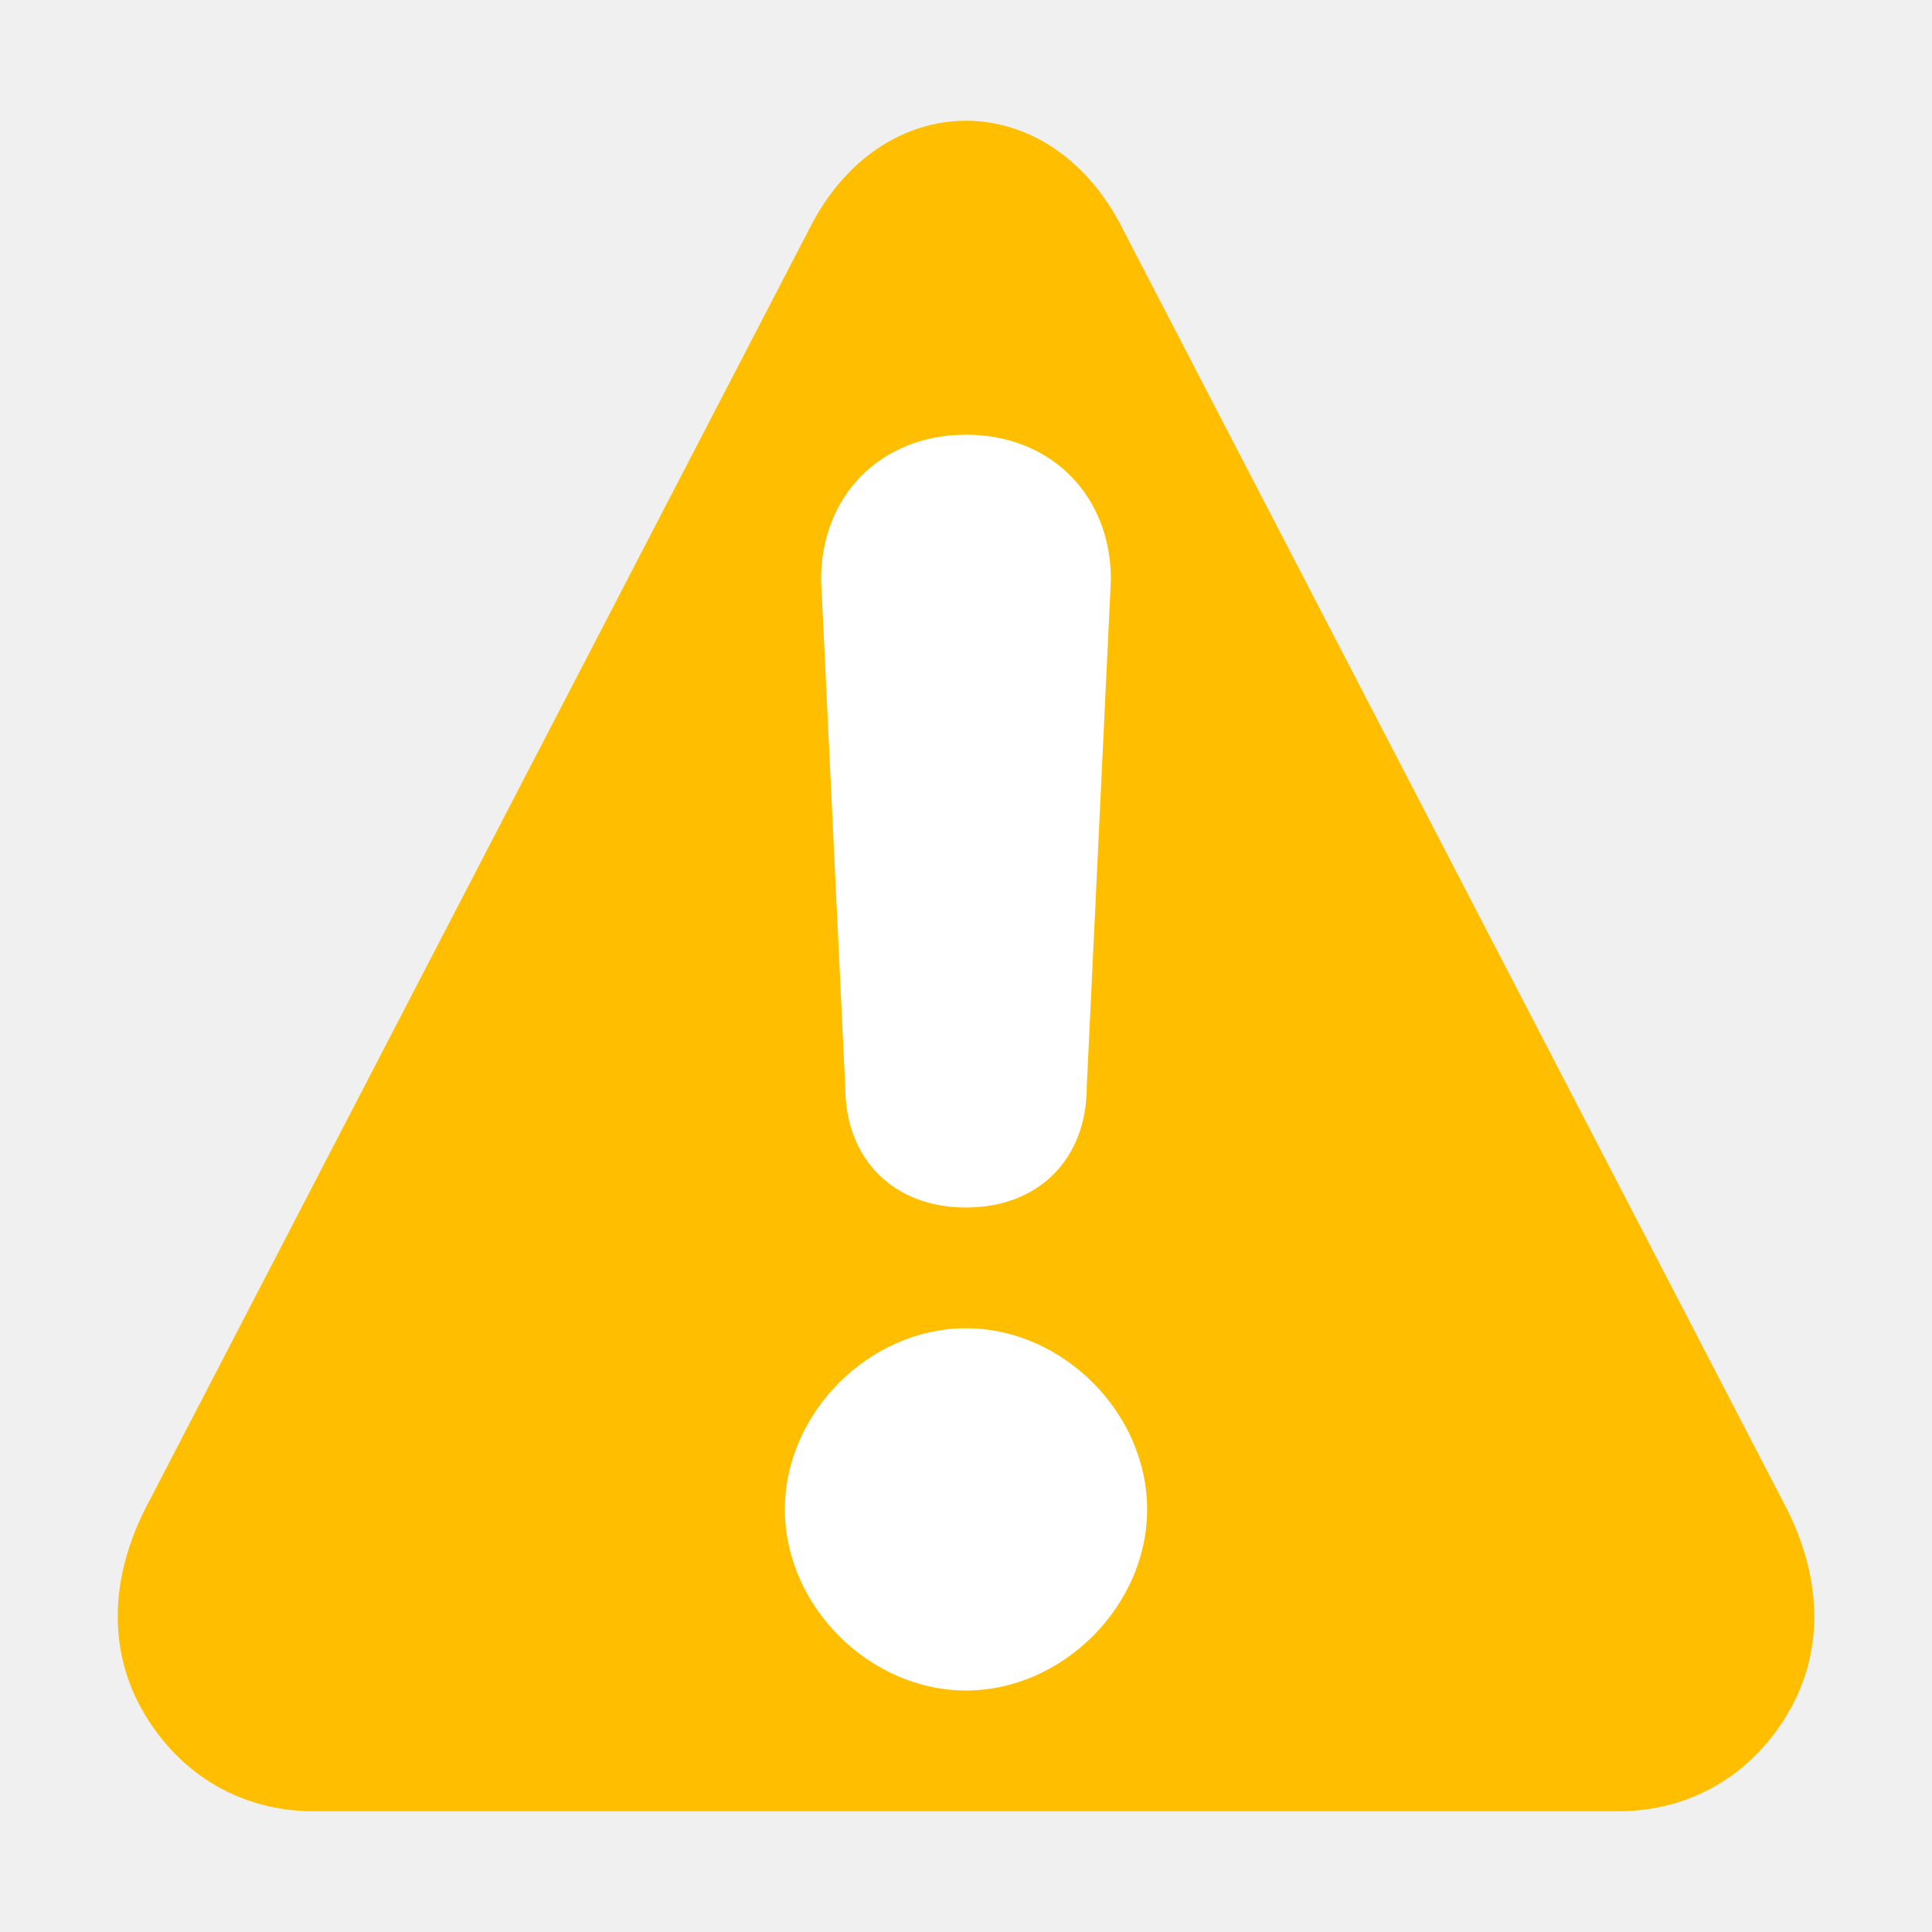
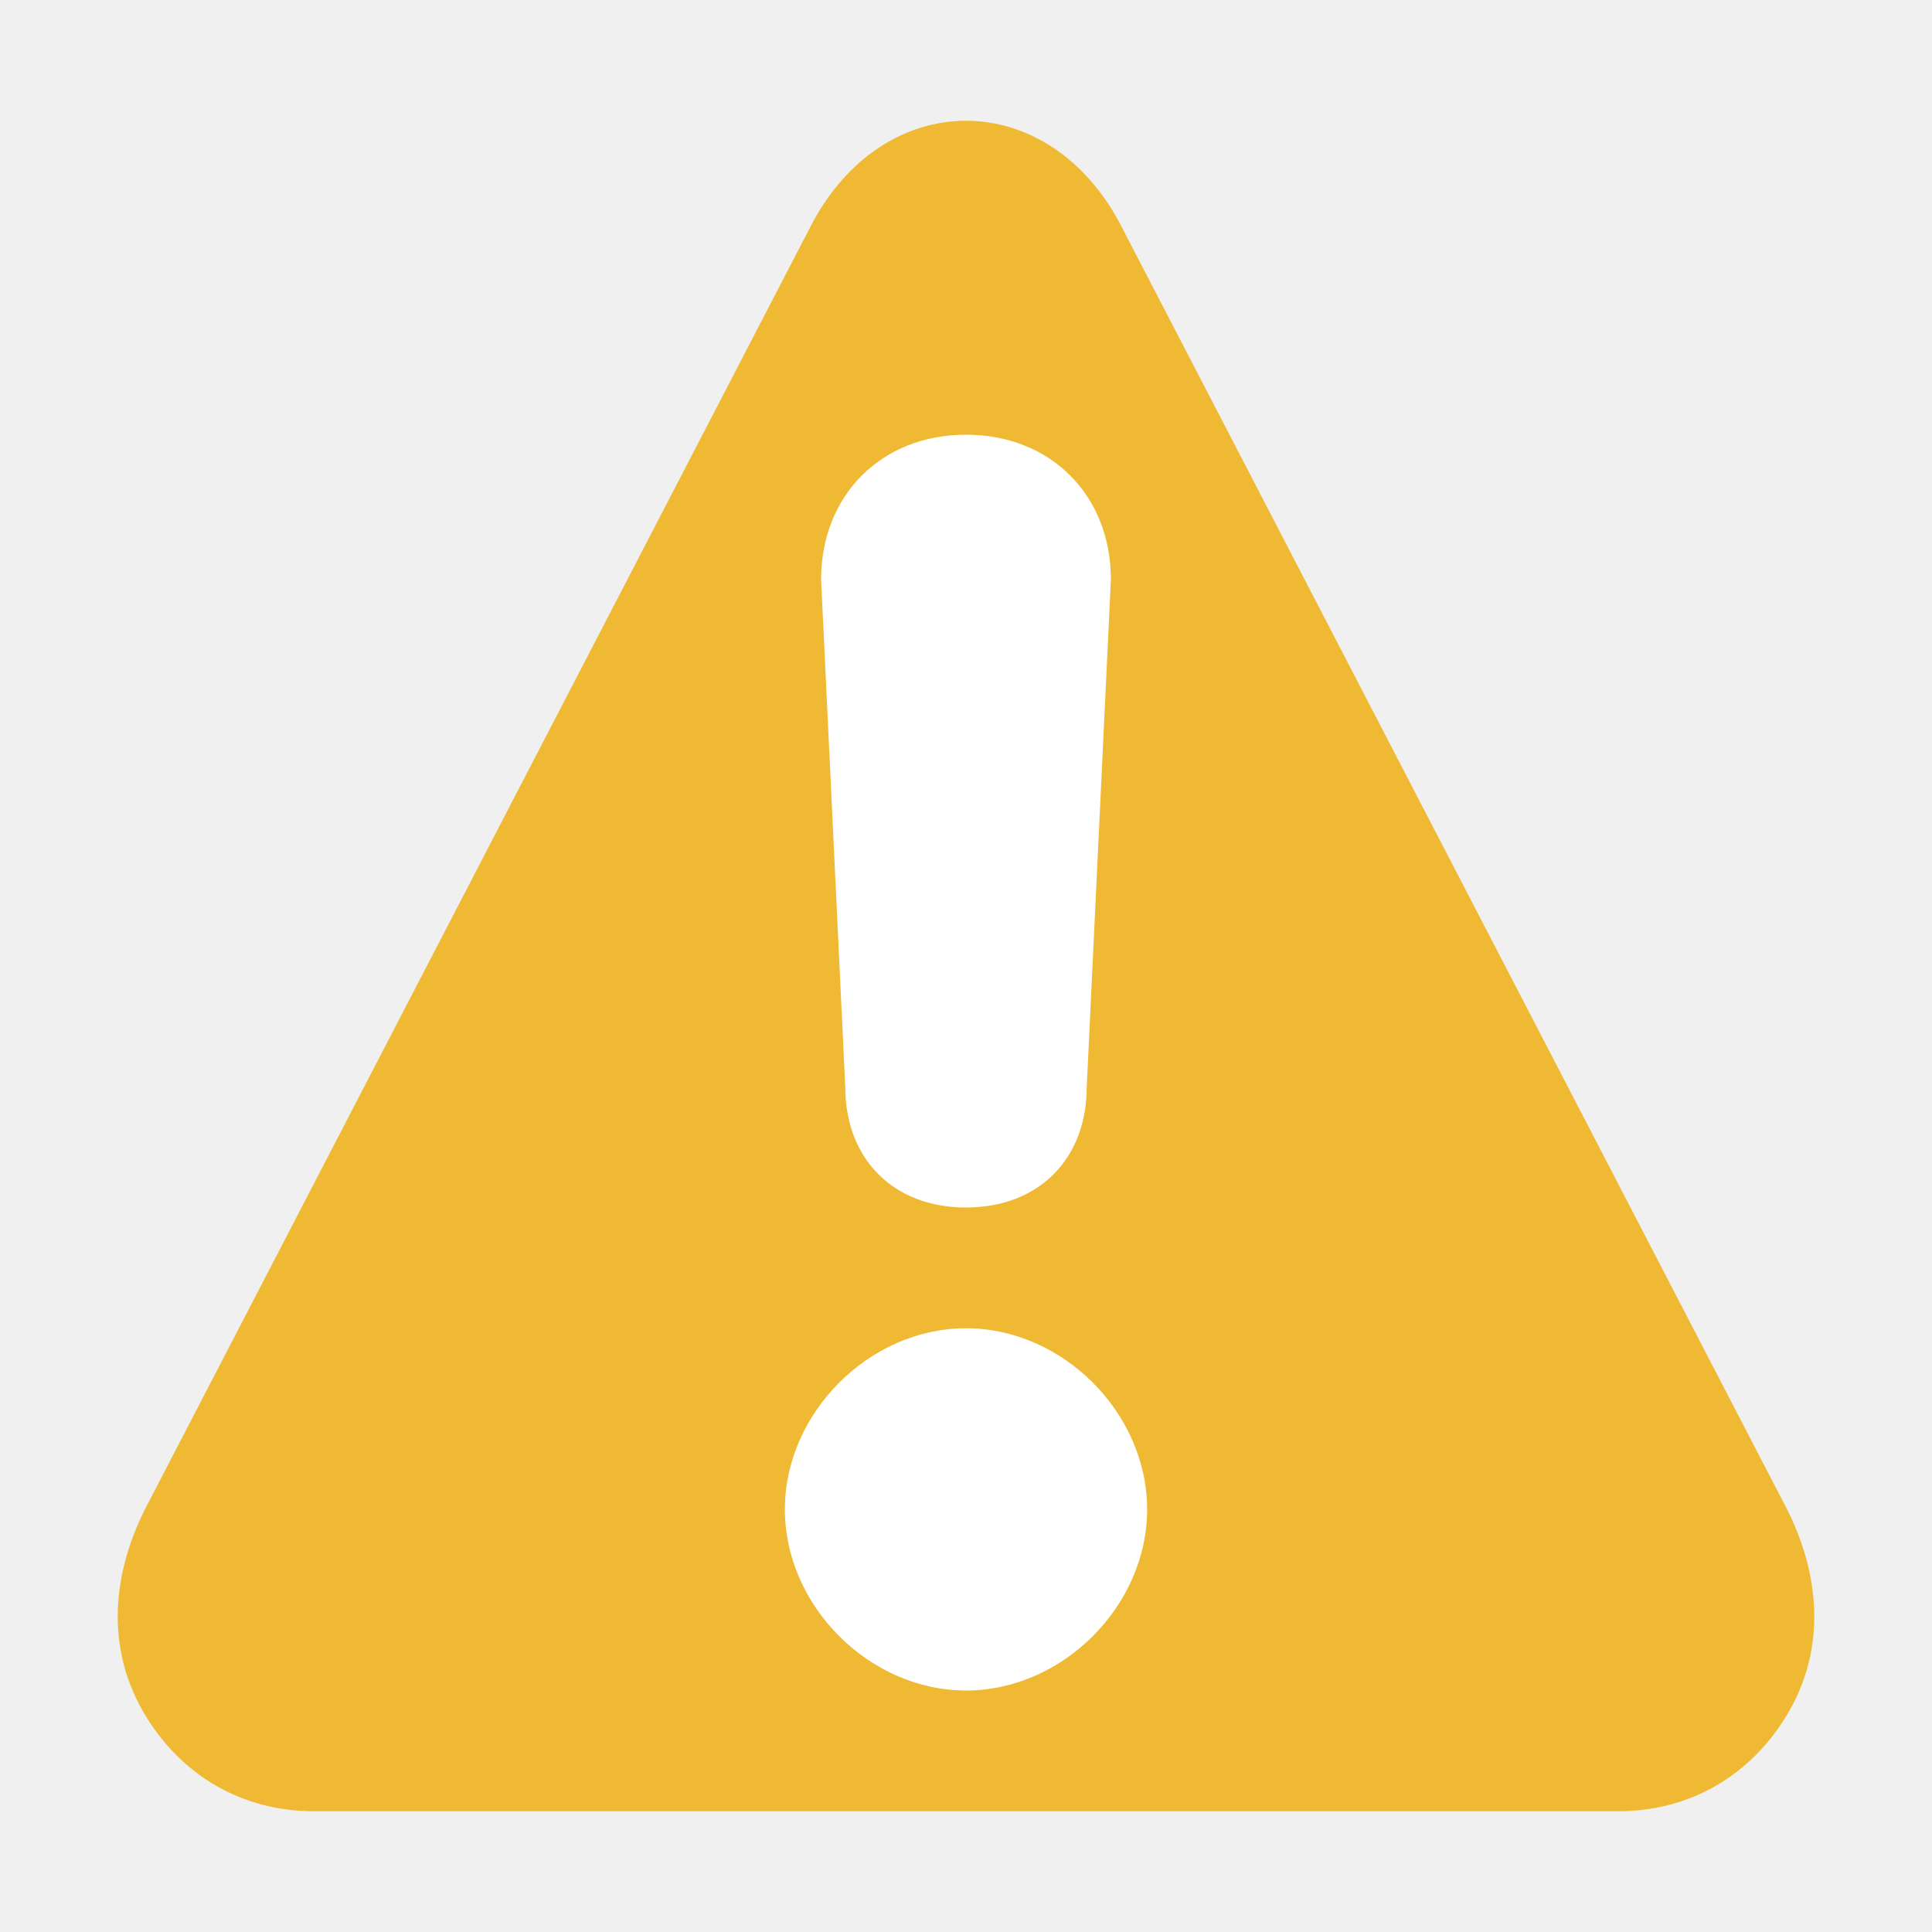
<svg xmlns="http://www.w3.org/2000/svg" width="16" height="16" viewBox="0 0 16 16">
-   <path fill="#ffbf00" d="M14.8,12.5L9.3,1.9C9,1.3,8.5,1,8,1C7.5,1,7,1.3,6.7,1.9L1.2,12.5c-0.3,0.6-0.3,1.2,0,1.7C1.5,14.7,2,15,2.6,15h10.8 c0.6,0,1.1-0.3,1.4-0.8C15.1,13.7,15.1,13.1,14.8,12.5z" />
+   <path fill="#f0b934" d="M14.8,12.5L9.3,1.9C9,1.3,8.5,1,8,1C7.5,1,7,1.3,6.7,1.9L1.2,12.5c-0.3,0.6-0.3,1.2,0,1.7C1.5,14.7,2,15,2.6,15h10.8 c0.6,0,1.1-0.3,1.4-0.8C15.1,13.7,15.1,13.1,14.8,12.5z" />
  <path fill="#fff" d="M8,11c-0.8,0-1.5,0.7-1.5,1.5C6.5,13.3,7.2,14,8,14 c0.8,0,1.5-0.7,1.5-1.5C9.5,11.7,8.8,11,8,11z M8,10L8,10C8.6,10,9,9.6,9,9l0.2-4.2c0-0.7-0.5-1.2-1.2-1.2S6.8,4.1,6.8,4.8L7,9 C7,9.6,7.4,10,8,10z" />
</svg>
